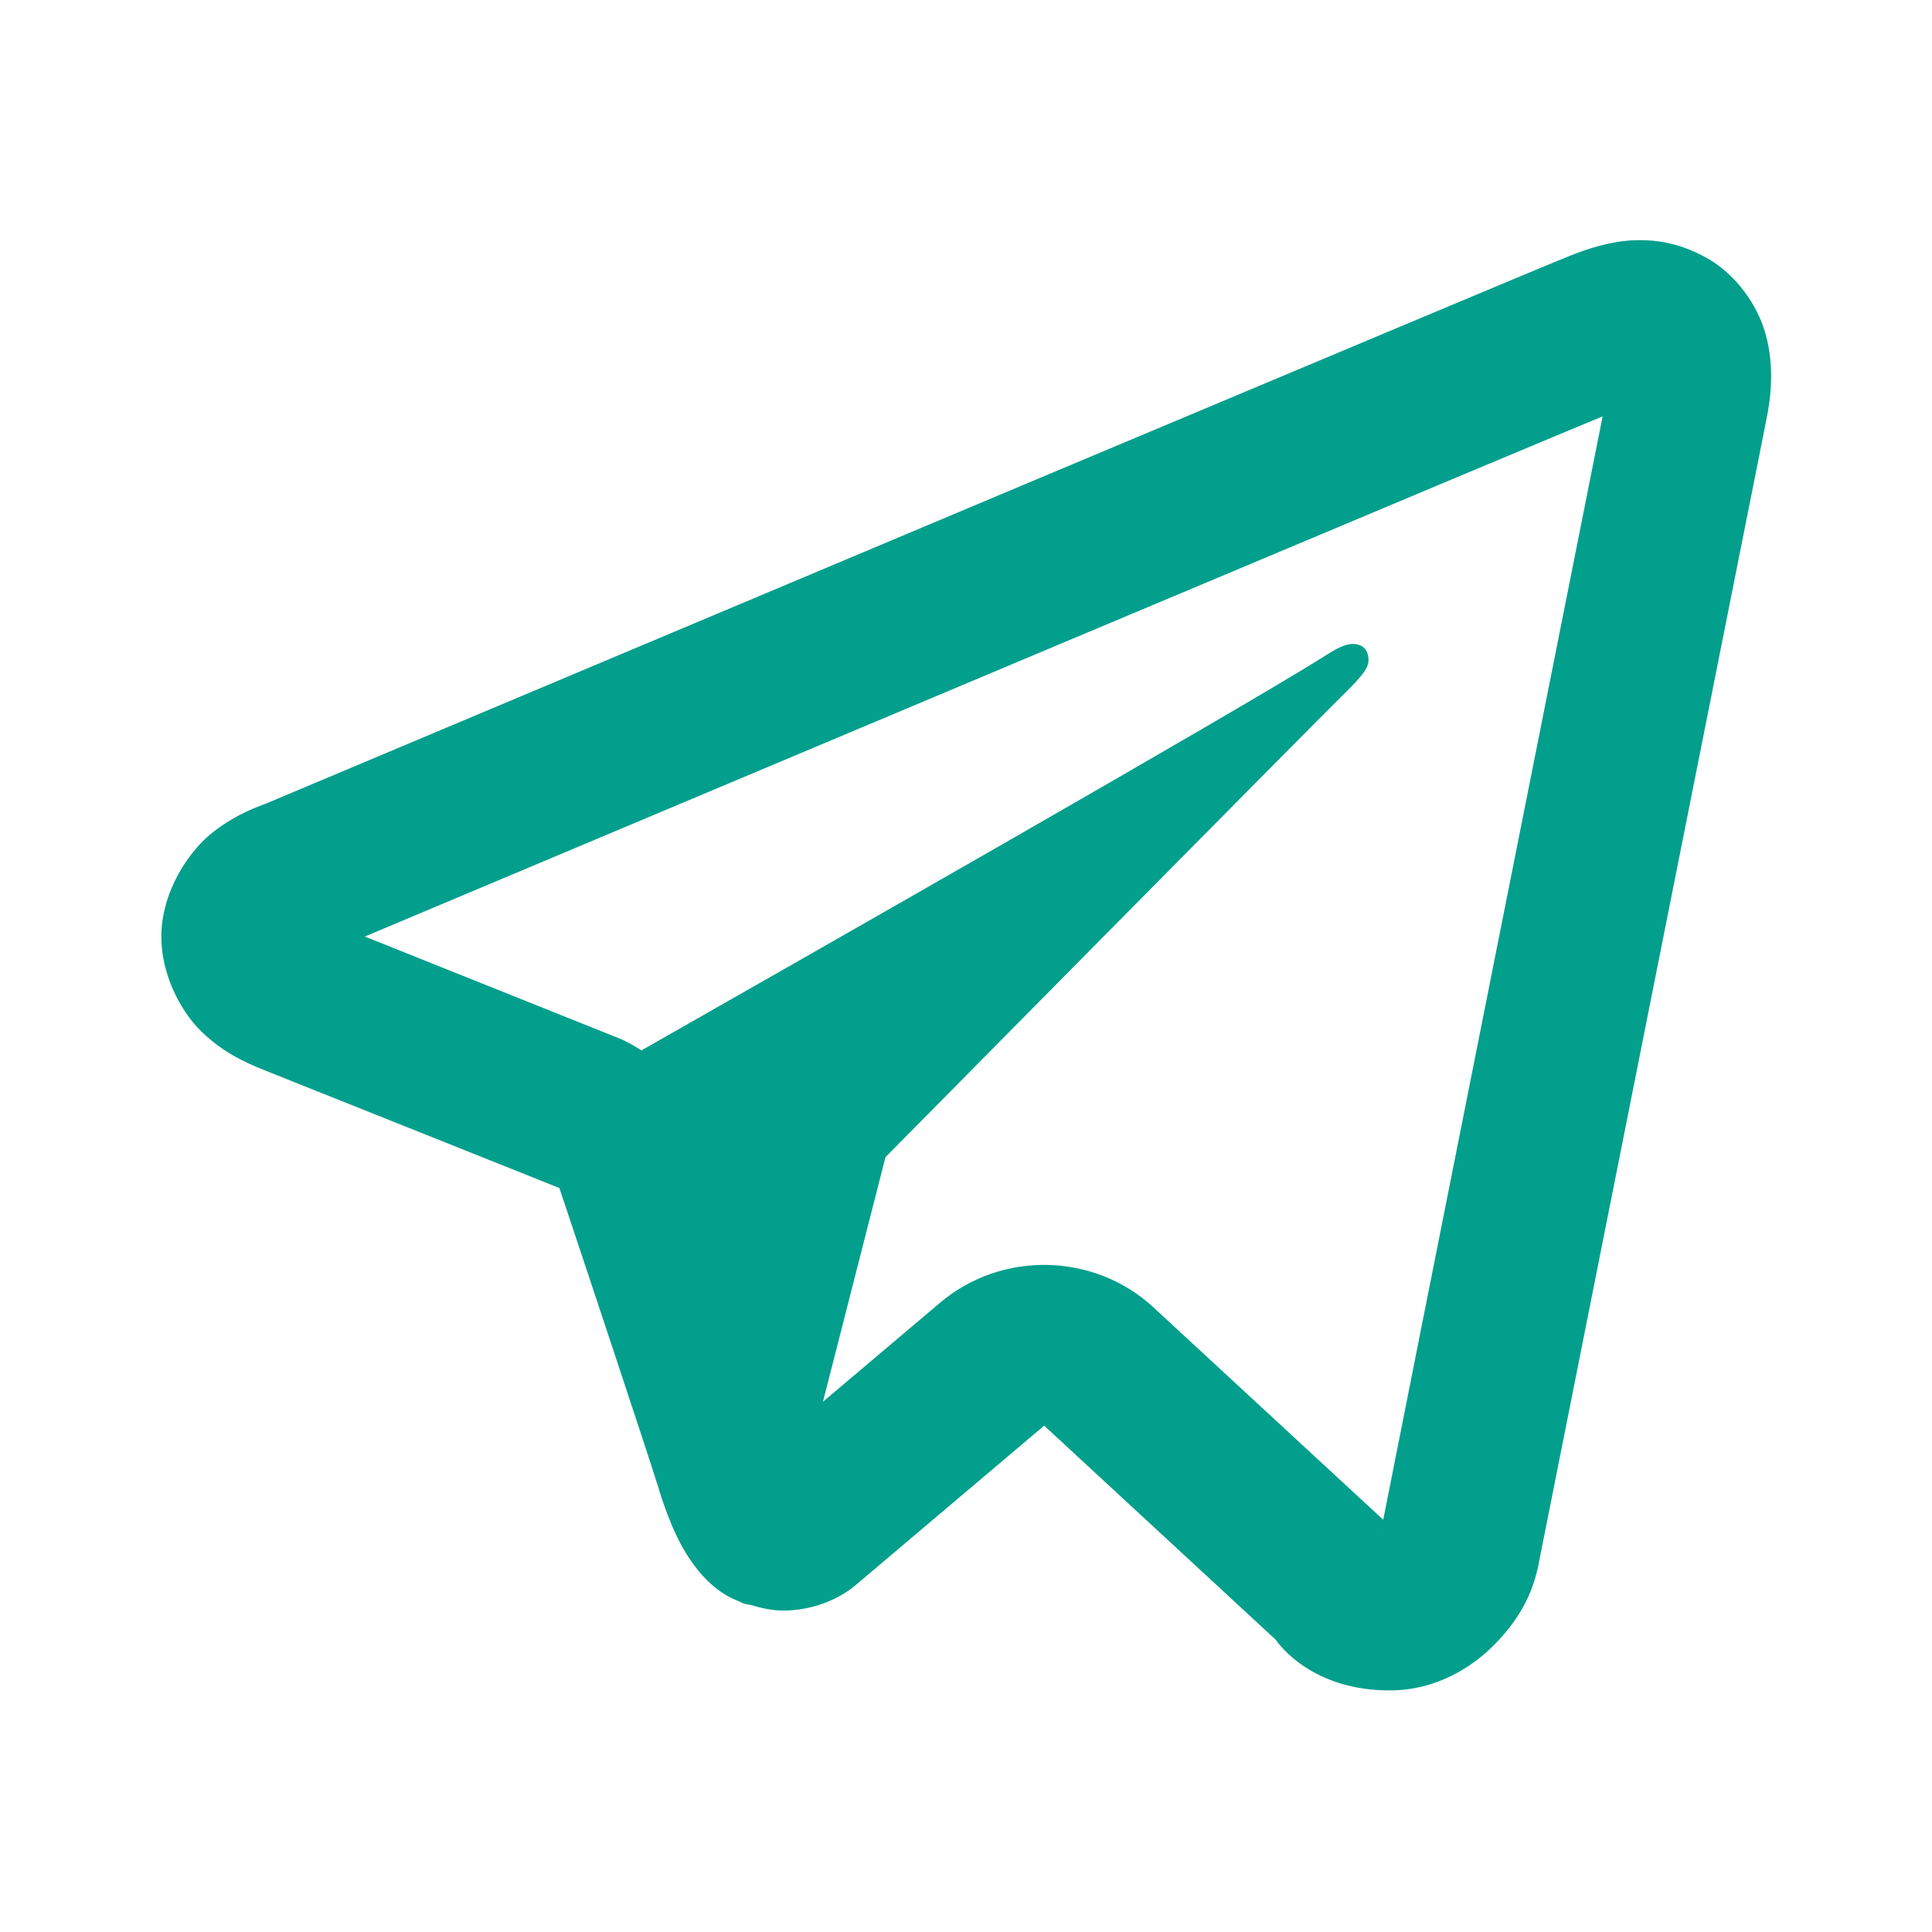
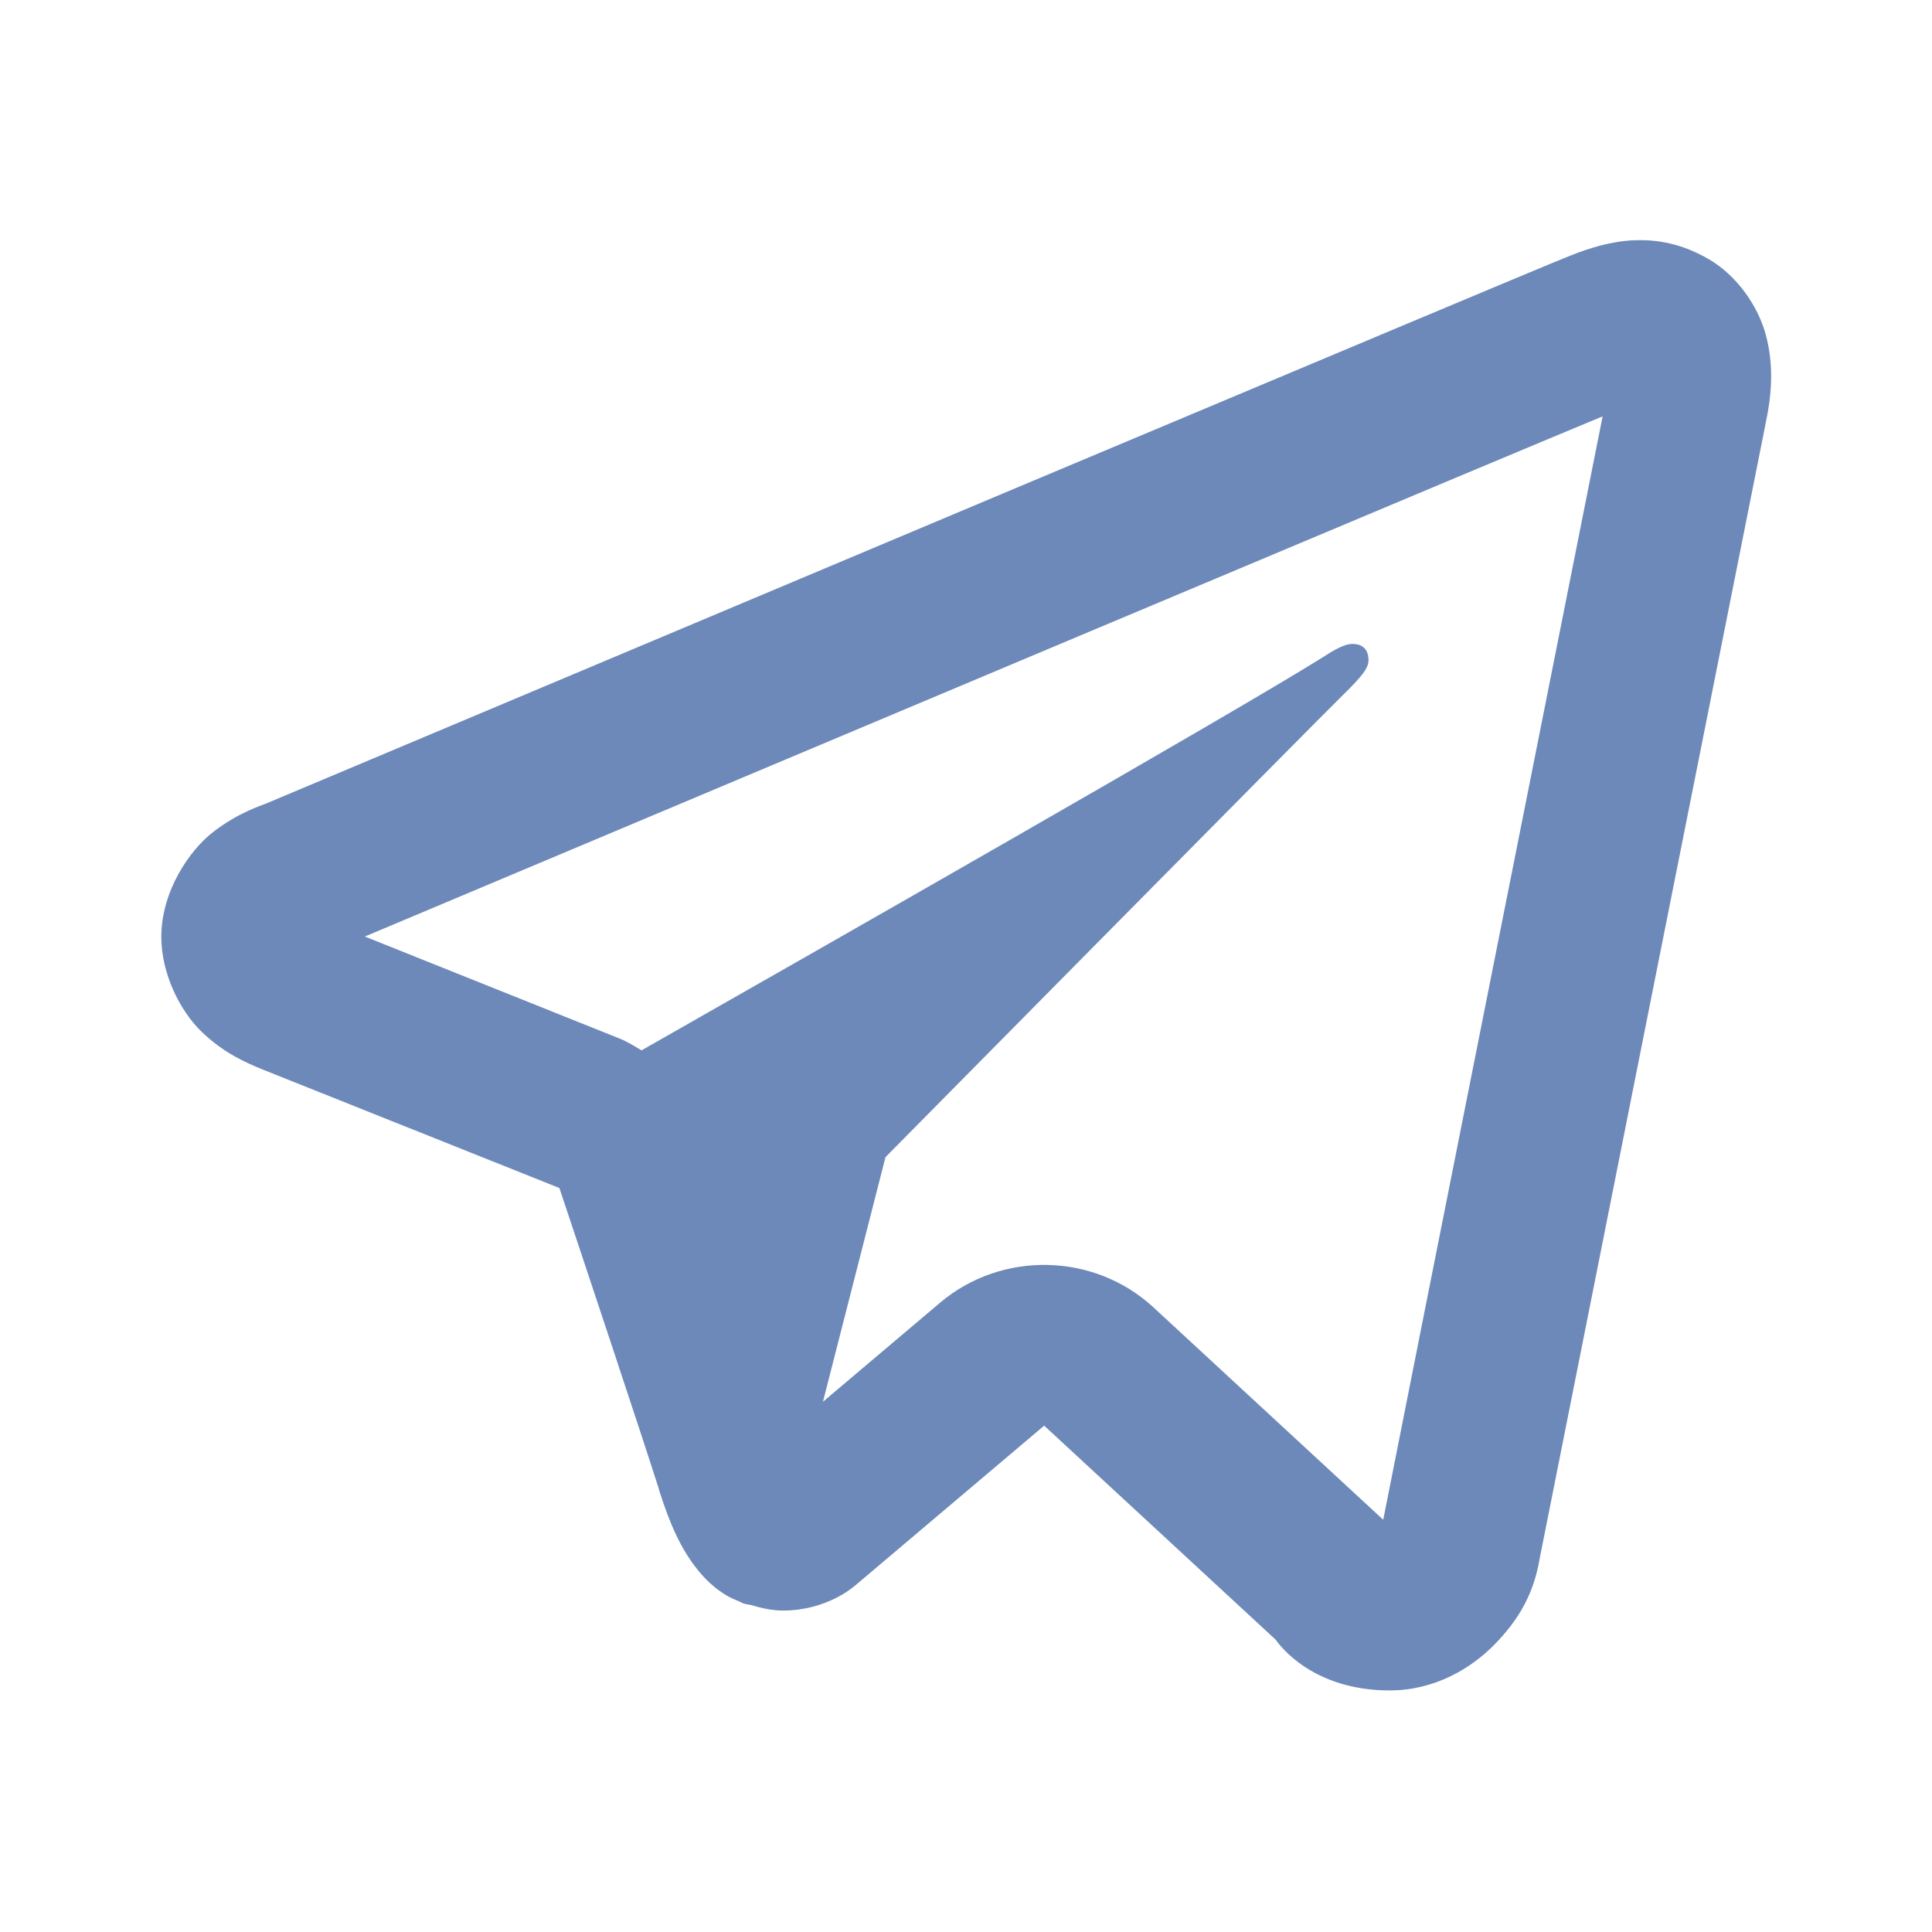
- <svg xmlns="http://www.w3.org/2000/svg" viewBox="0,0,256,256" width="24px" height="24px" fill-rule="nonzero">
-   <g fill="#029f8c" fill-rule="nonzero" stroke="none" stroke-width="1" stroke-linecap="butt" stroke-linejoin="miter" stroke-miterlimit="10" stroke-dasharray="" stroke-dashoffset="0" font-family="none" font-weight="none" font-size="none" text-anchor="none" style="mix-blend-mode: normal">
+ <svg xmlns="http://www.w3.org/2000/svg" viewBox="0,0,256,256" width="30px" height="30px" fill-rule="nonzero">
+   <g fill="#6d89b9" fill-rule="nonzero" stroke="none" stroke-width="1" stroke-linecap="butt" stroke-linejoin="miter" stroke-miterlimit="10" stroke-dasharray="" stroke-dashoffset="0" font-family="none" font-weight="none" font-size="none" text-anchor="none" style="mix-blend-mode: normal">
    <g transform="scale(10.66667,10.66667)">
      <path d="M20.303,2.984c-0.289,0.013 -0.554,0.096 -0.787,0.188c-0.215,0.085 -0.988,0.41 -2.219,0.926c-1.231,0.516 -2.861,1.201 -4.6,1.932c-3.476,1.462 -7.383,3.107 -9.385,3.949c-0.069,0.029 -0.348,0.114 -0.656,0.35c-0.309,0.236 -0.652,0.748 -0.652,1.309c0,0.452 0.226,0.912 0.498,1.176c0.272,0.264 0.549,0.387 0.779,0.479c0.675,0.269 2.761,1.102 3.668,1.465c0.318,0.952 1.064,3.194 1.238,3.746h-0.002c0.142,0.449 0.28,0.742 0.473,0.986c0.096,0.122 0.211,0.233 0.352,0.32c0.054,0.034 0.114,0.06 0.174,0.084c0.008,0.004 0.017,0.004 0.025,0.008l-0.023,-0.006c0.017,0.007 0.033,0.017 0.051,0.023c0.029,0.01 0.049,0.01 0.088,0.018c0.137,0.042 0.274,0.07 0.4,0.07c0.544,0 0.877,-0.295 0.877,-0.295l0.021,-0.016l2.348,-1.986l2.875,2.658c0.051,0.073 0.462,0.631 1.416,0.631c0.568,0 1.019,-0.279 1.307,-0.574c0.287,-0.295 0.466,-0.597 0.547,-1.006v-0.004v-0.002c0.056,-0.29 2.816,-14.146 2.816,-14.146l-0.006,0.023c0.086,-0.382 0.111,-0.752 0.01,-1.129c-0.101,-0.377 -0.374,-0.745 -0.703,-0.938c-0.329,-0.193 -0.641,-0.251 -0.93,-0.238zM19.908,5.174c-0.108,0.544 -2.565,12.886 -2.725,13.705l-2.855,-2.639c-0.736,-0.68 -1.884,-0.704 -2.648,-0.059l-1.457,1.232l0.777,-3.039c0,0 5.363,-5.428 5.686,-5.744c0.26,-0.253 0.314,-0.342 0.314,-0.43c0,-0.117 -0.06,-0.201 -0.199,-0.201c-0.125,0 -0.295,0.12 -0.385,0.176c-1.149,0.716 -6.066,3.518 -8.447,4.873c-0.089,-0.054 -0.177,-0.109 -0.275,-0.148c-0.781,-0.313 -2.283,-0.915 -3.162,-1.266c2.074,-0.873 5.63,-2.369 8.941,-3.762c1.738,-0.731 3.368,-1.416 4.598,-1.932c1.038,-0.435 1.579,-0.661 1.838,-0.768zM17.152,19.023h0.002c-0,0 -0.002,0.008 -0.002,0.008c0.002,-0.009 -0.001,-0.002 0,-0.008z" />
    </g>
  </g>
</svg>
